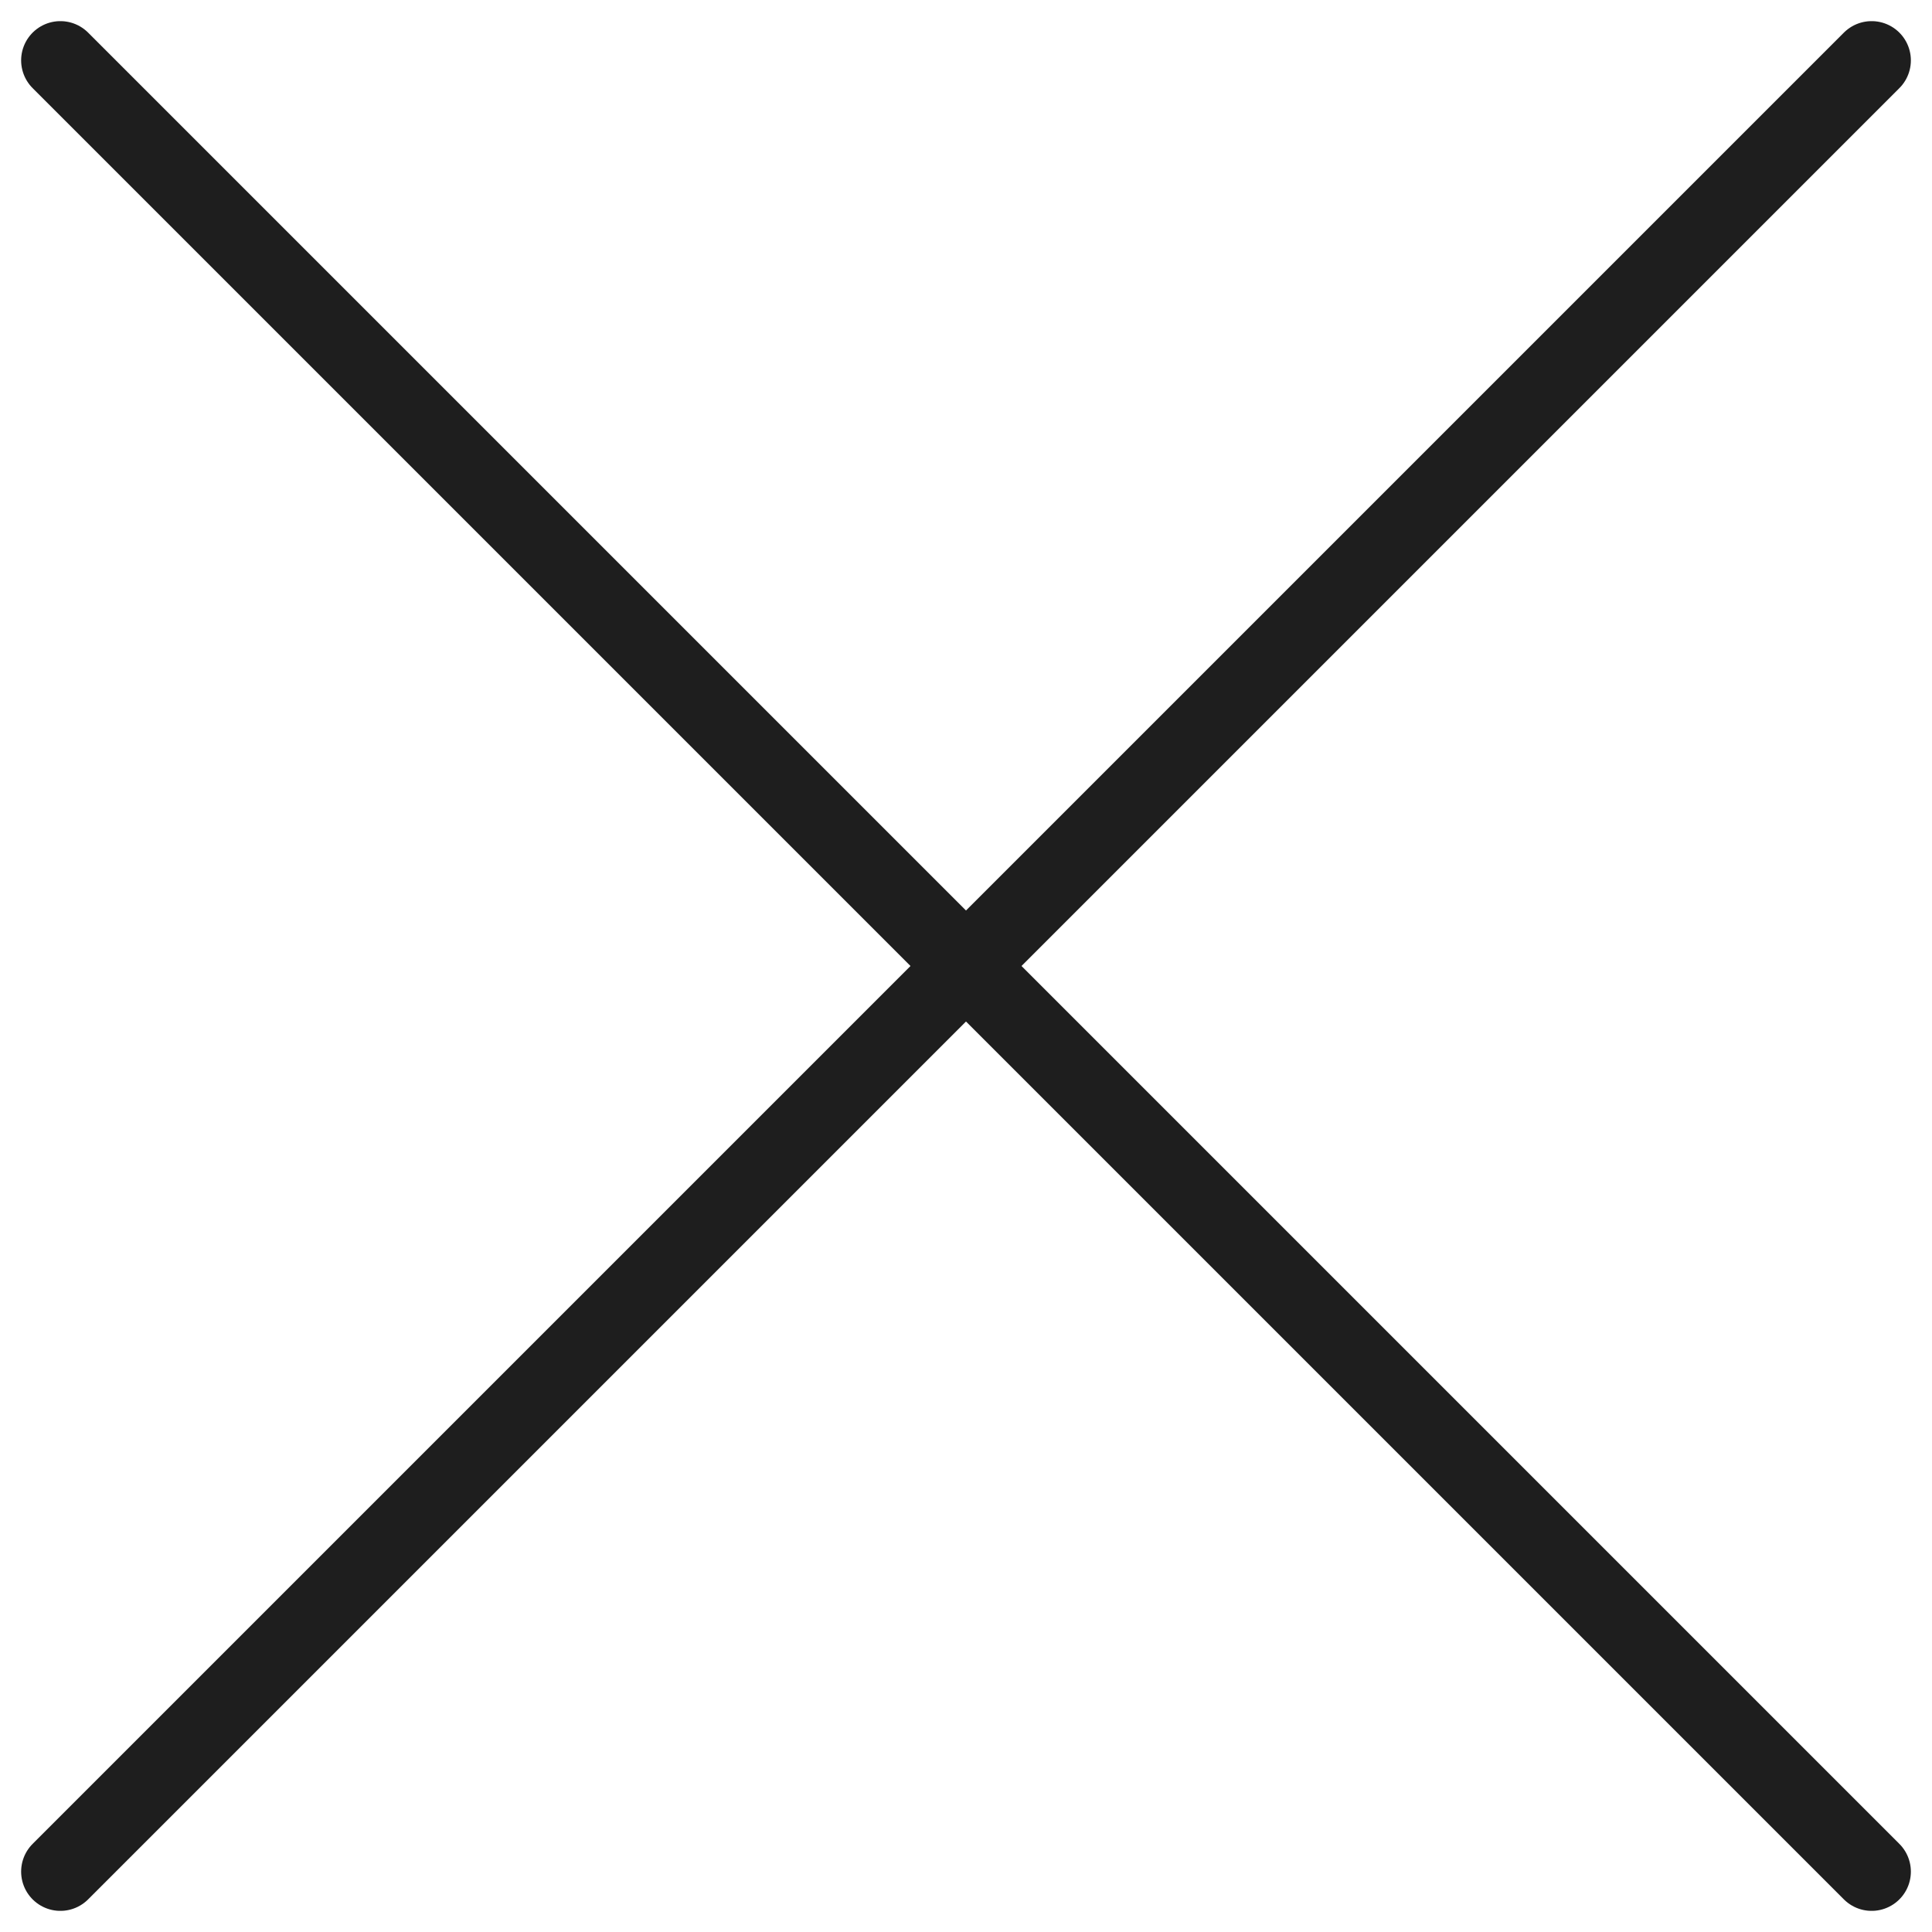
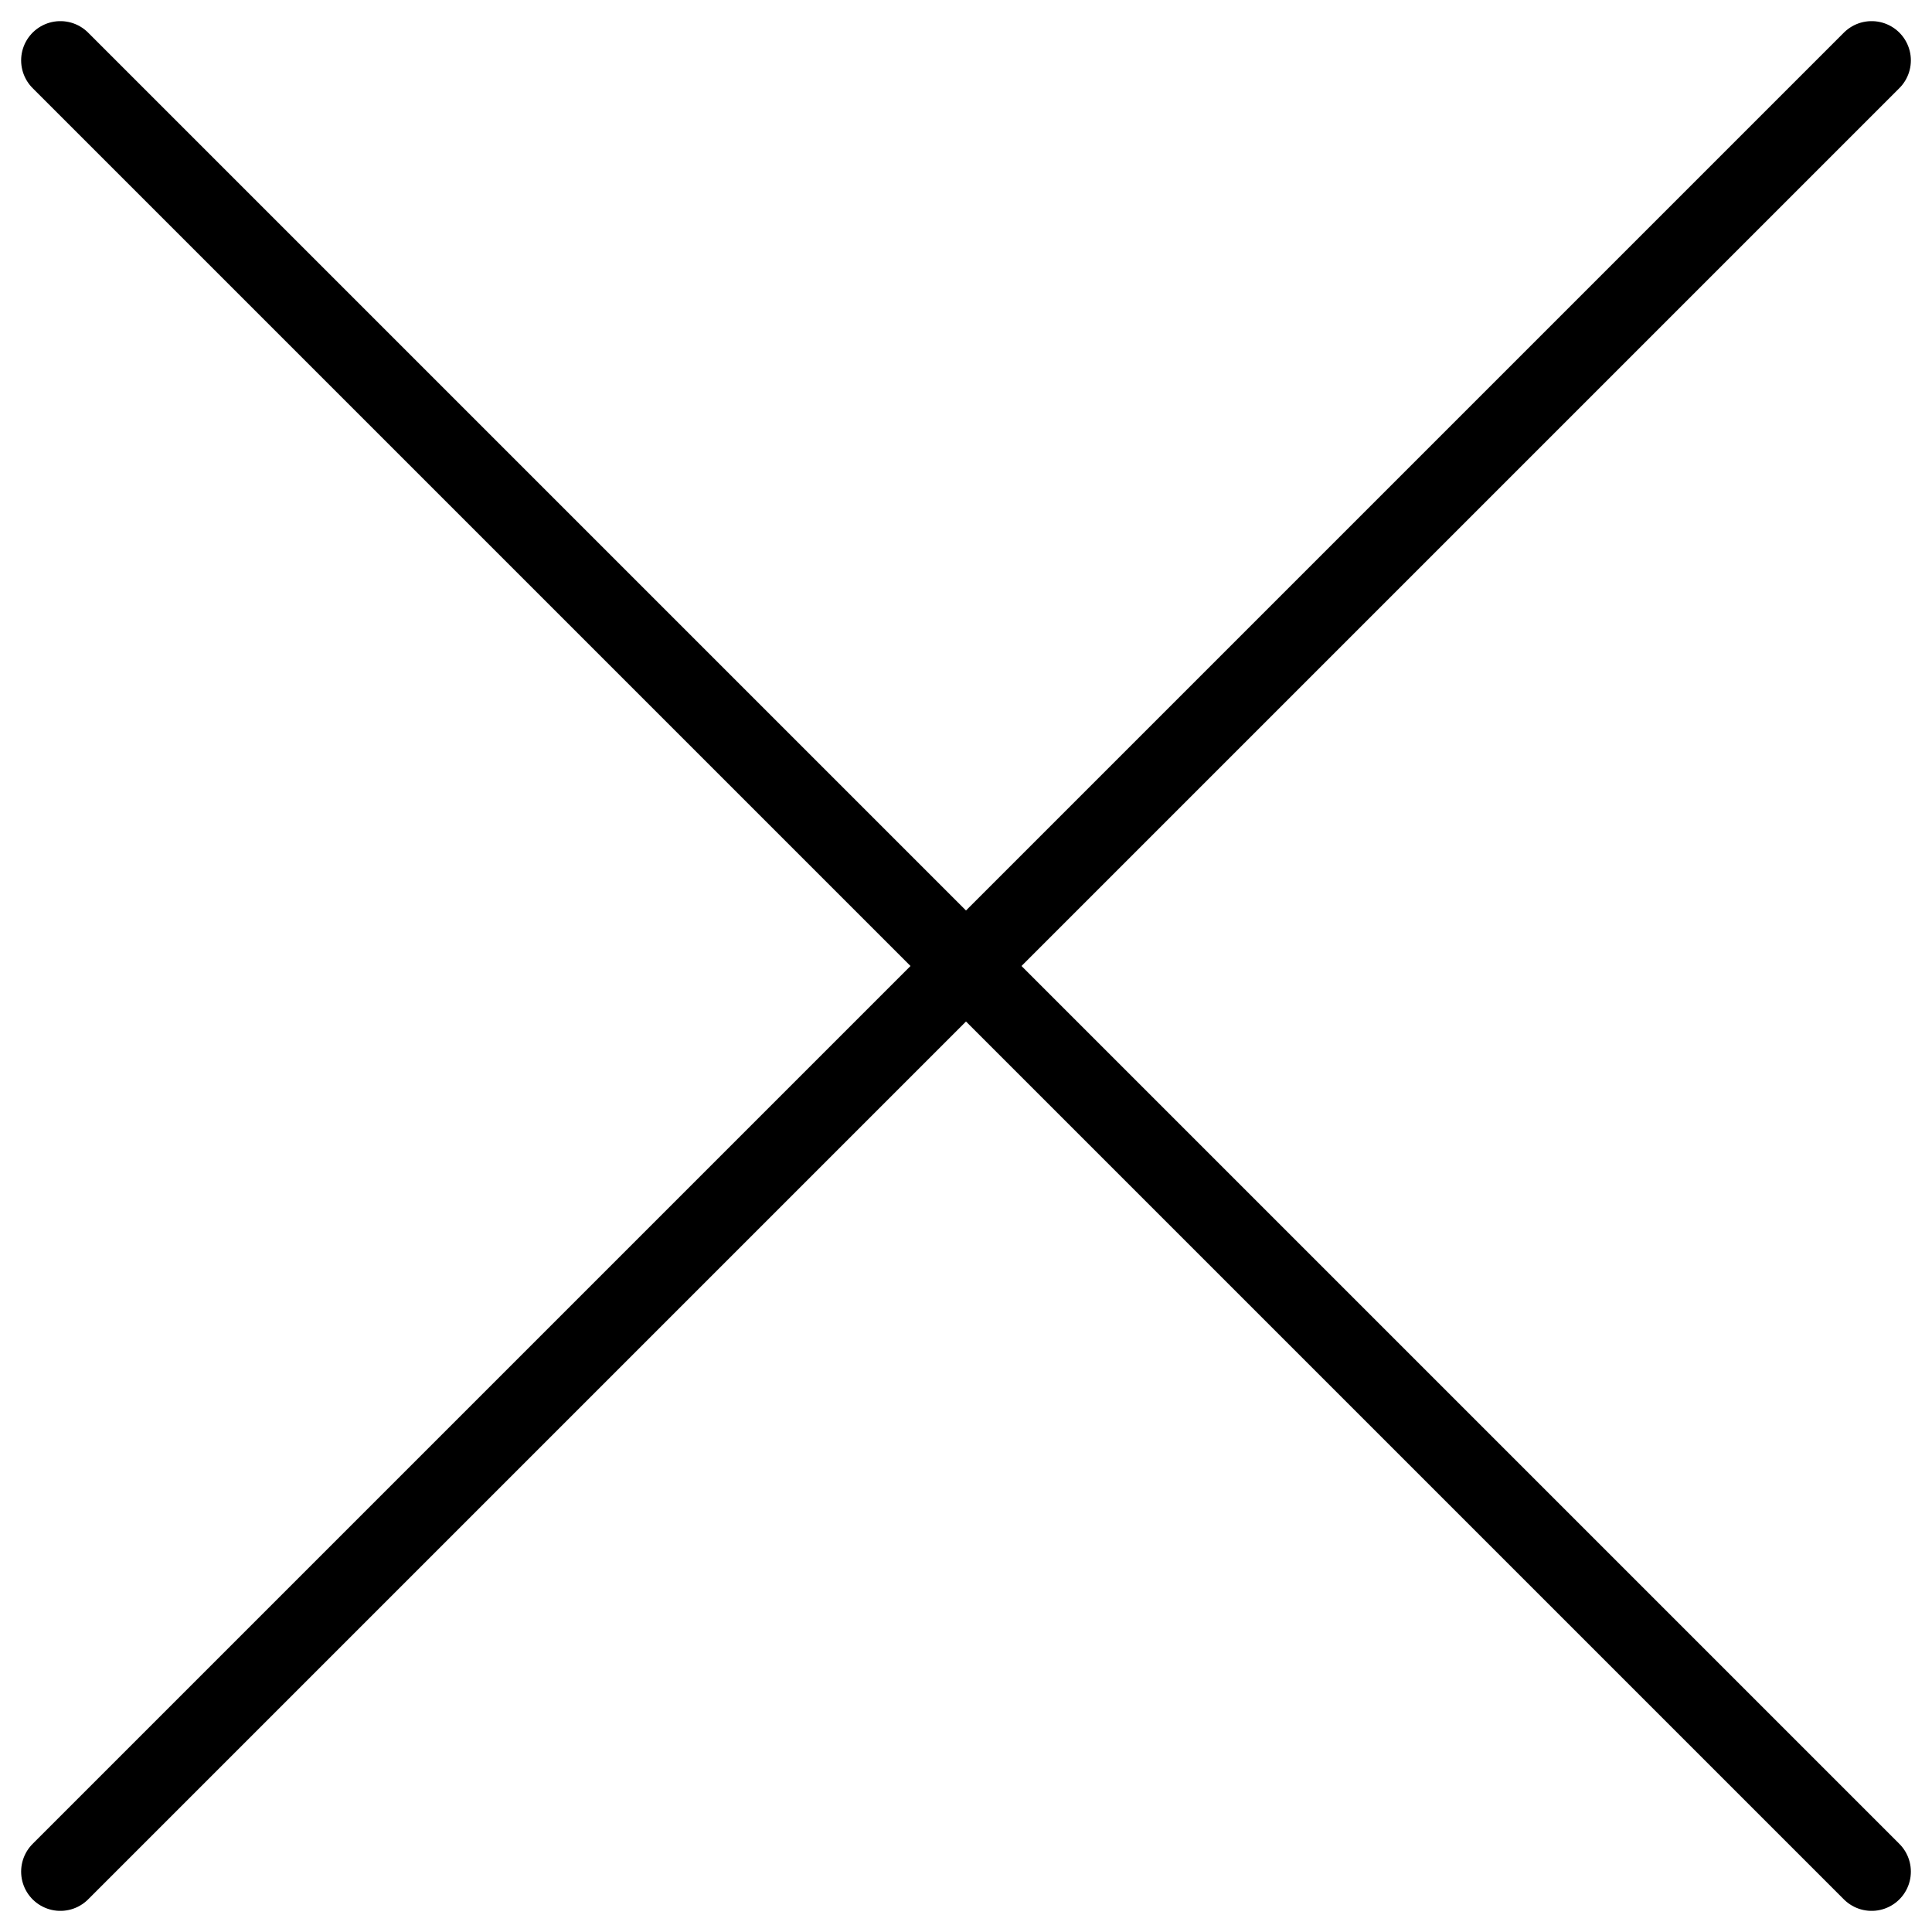
- <svg xmlns="http://www.w3.org/2000/svg" width="32" height="32" viewBox="0 0 32 32" fill="none">
-   <path d="M31 1L1 31" stroke="#1E1E1E" stroke-width="1.3" stroke-linecap="round" stroke-linejoin="round" />
-   <path d="M1 1L31 31" stroke="#1E1E1E" stroke-width="1.3" stroke-linecap="round" stroke-linejoin="round" />
+ <svg xmlns="http://www.w3.org/2000/svg" viewBox="0 0 32 32" fill="none">
+   <path d="M31 1L1 31" stroke="currentColor" stroke-width="1.3" stroke-linecap="round" stroke-linejoin="round" />
+   <path d="M1 1L31 31" stroke="currentColor" stroke-width="1.3" stroke-linecap="round" stroke-linejoin="round" />
</svg>
